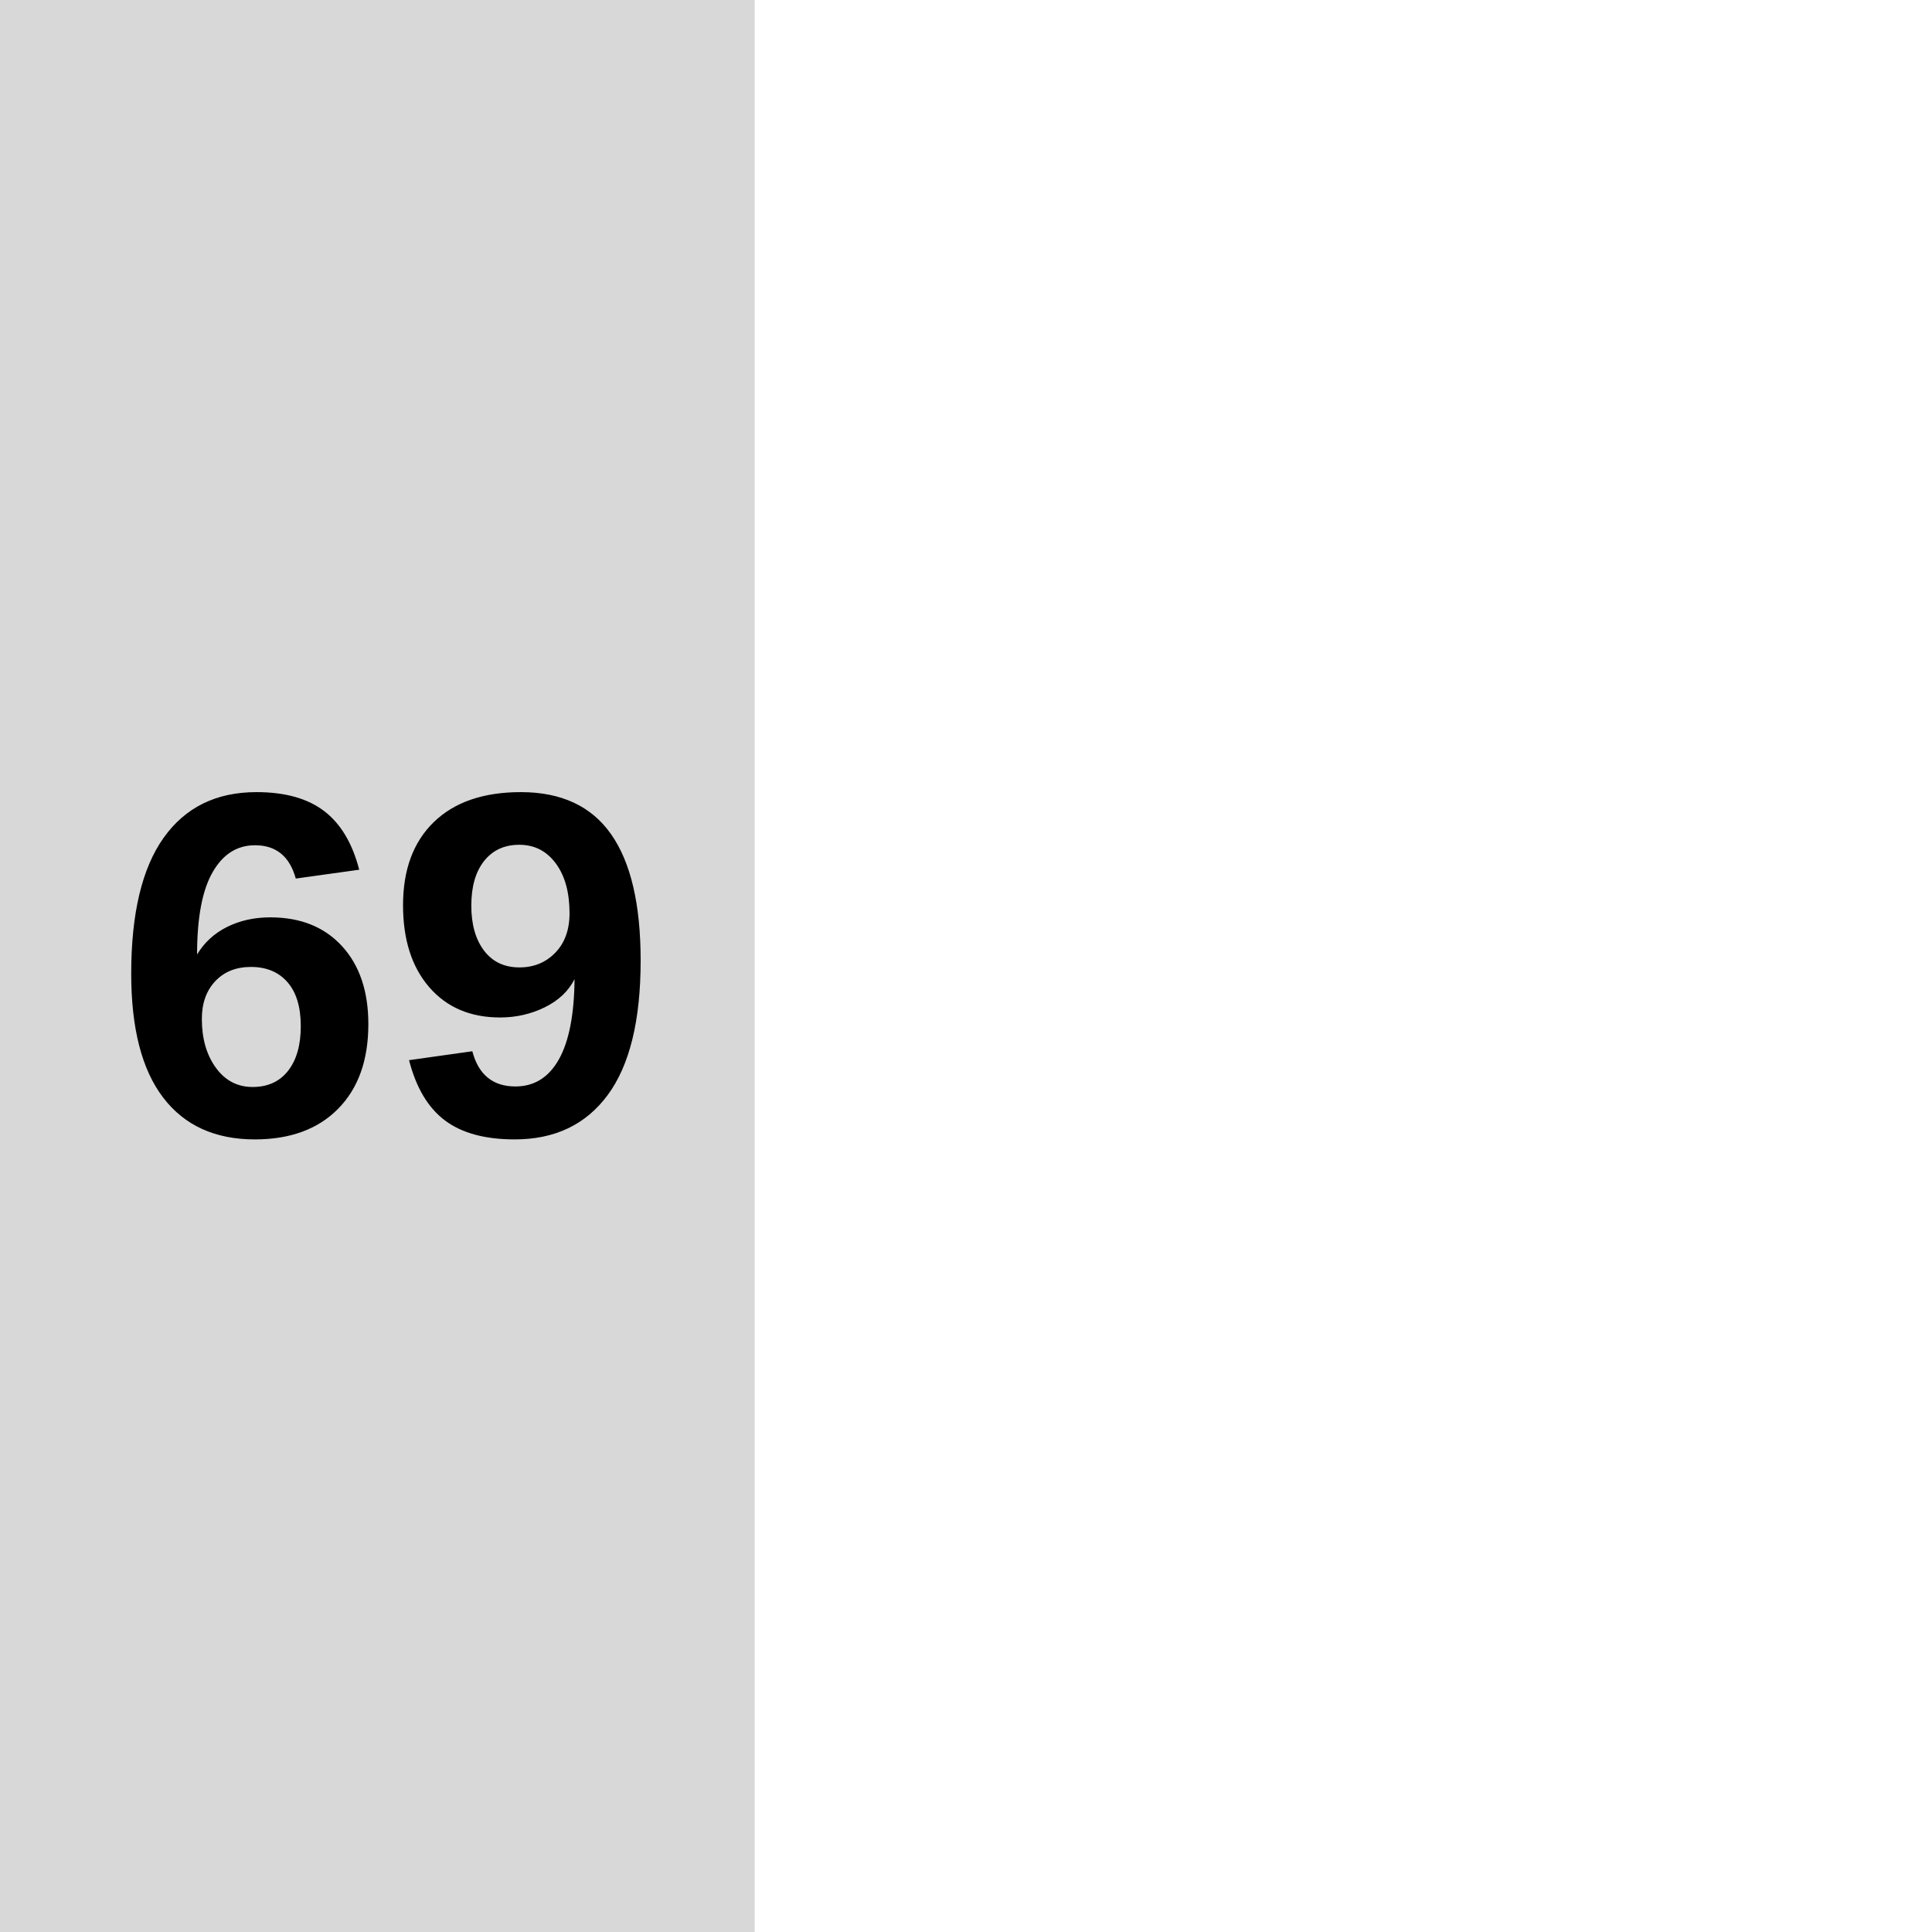
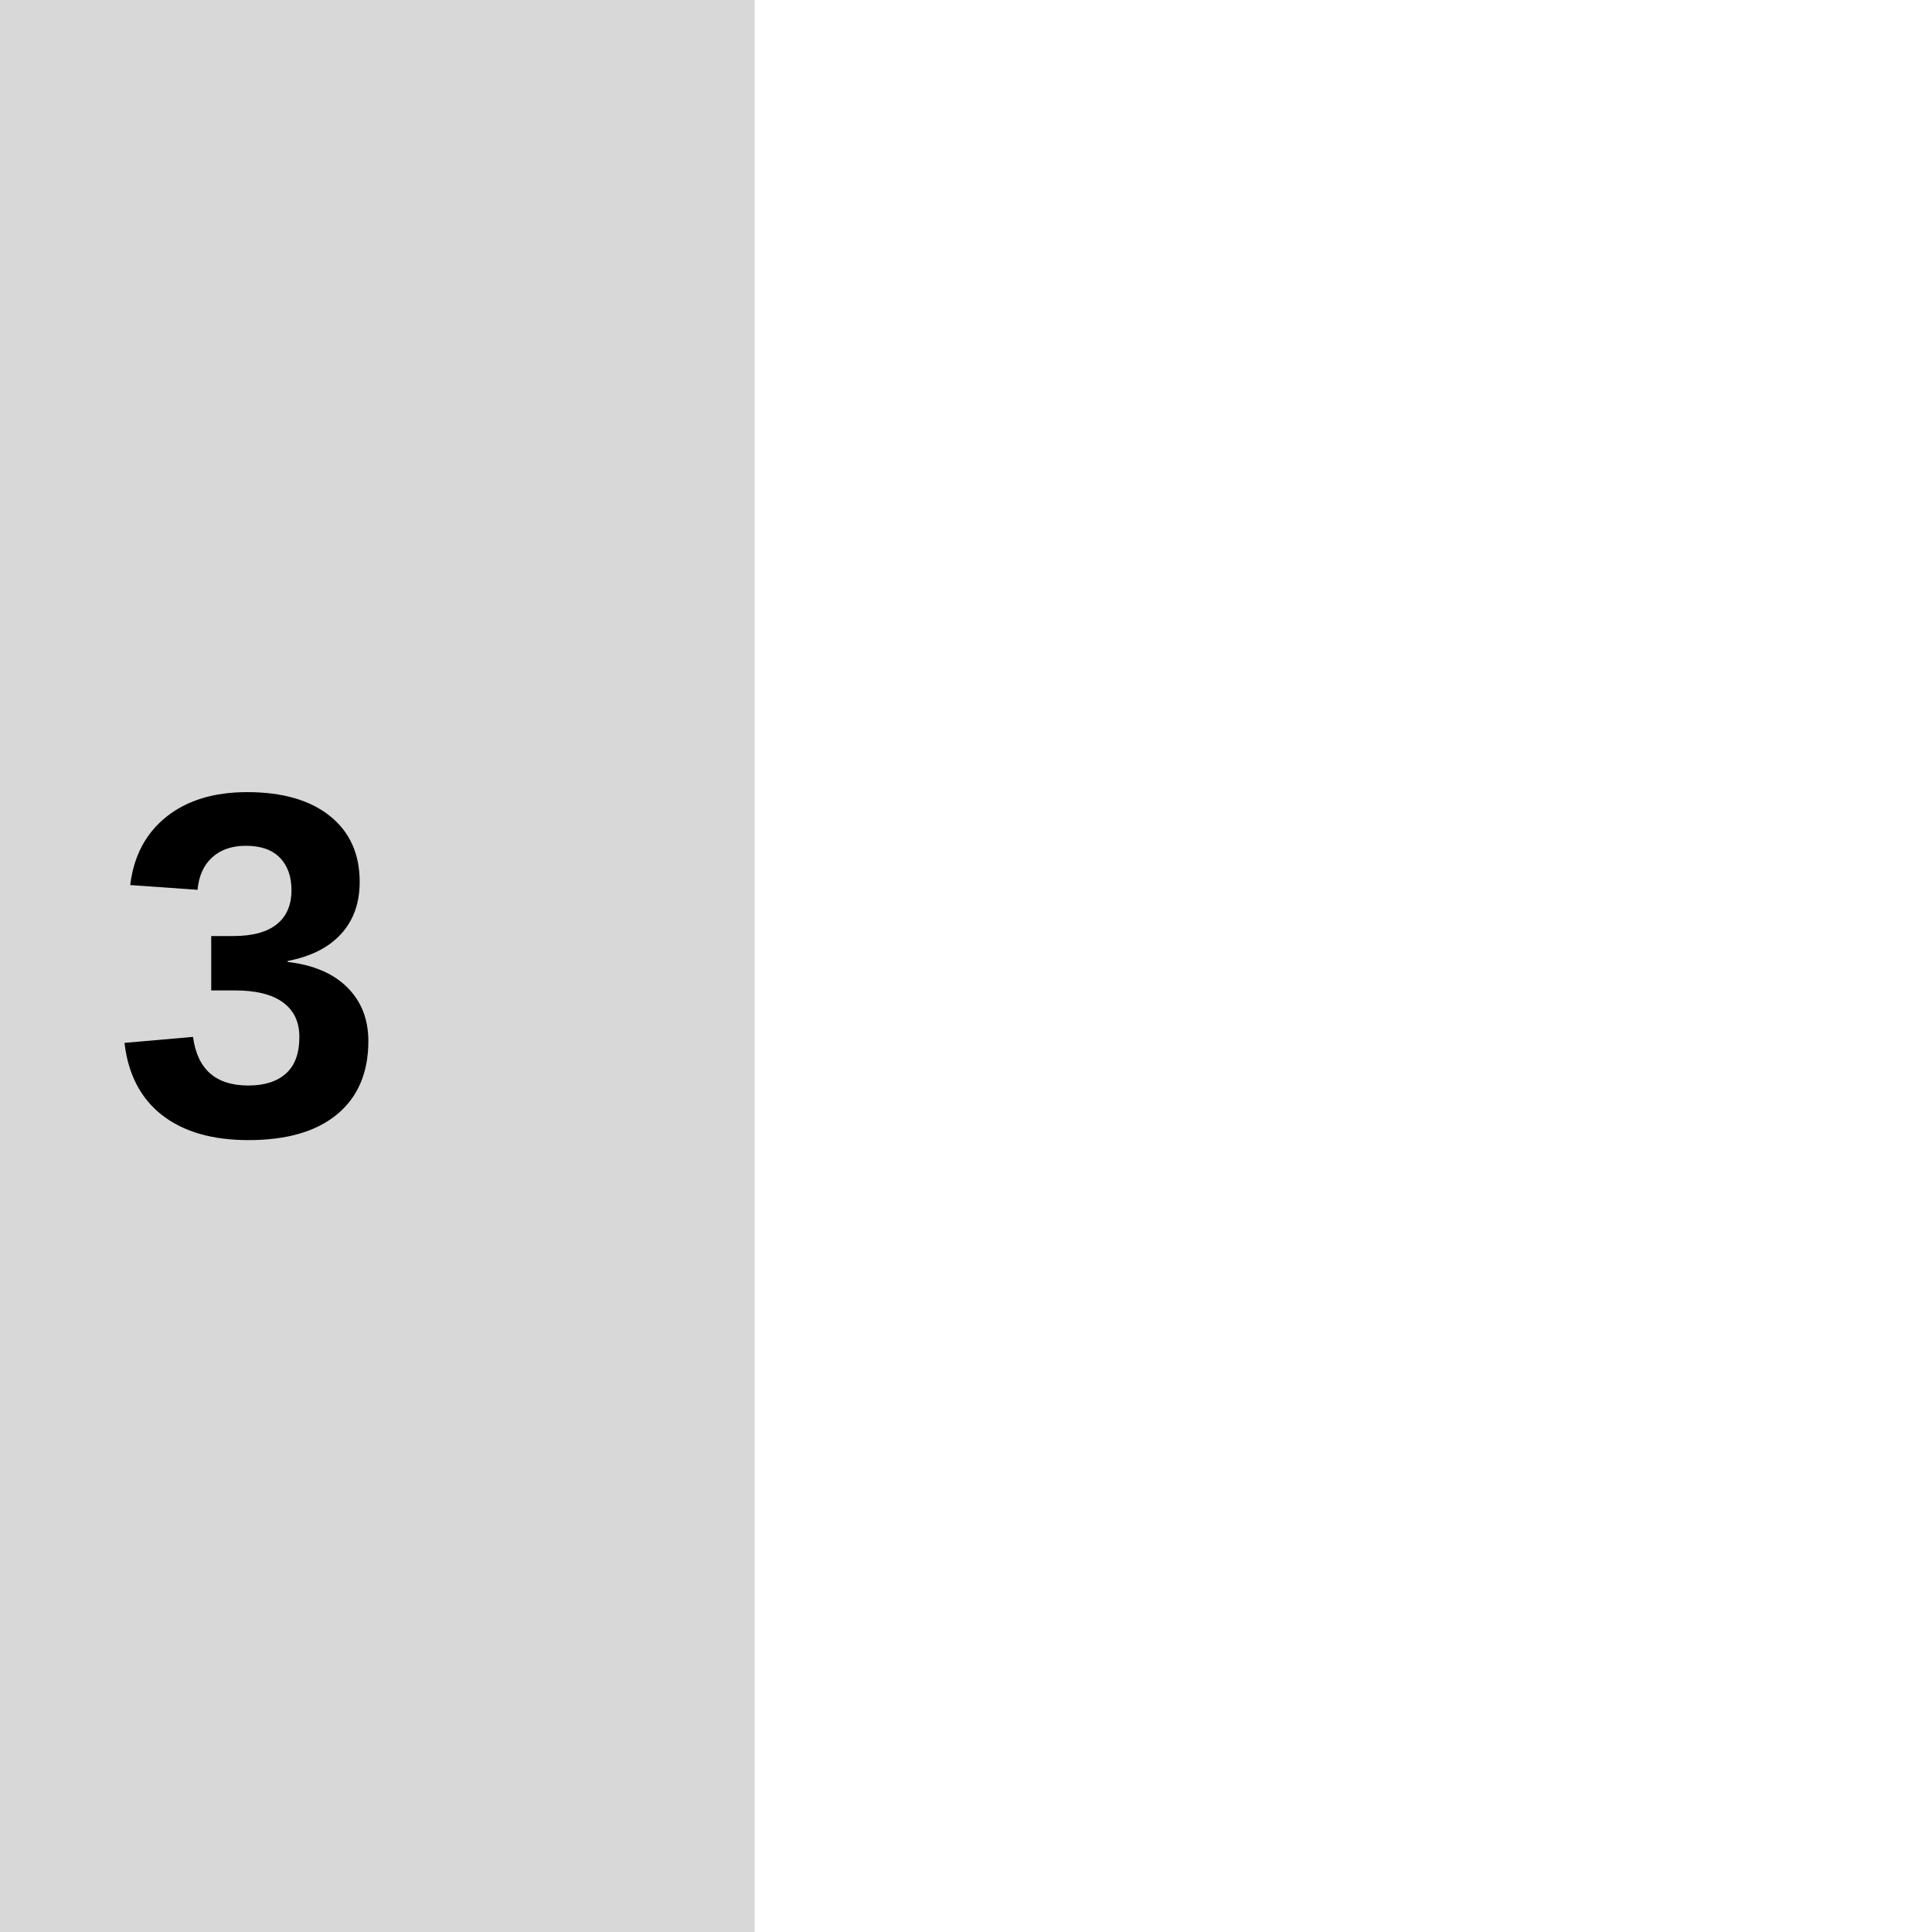
<svg xmlns="http://www.w3.org/2000/svg" xmlns:ns1="https://boxy-svg.com" viewBox="0 0 512 512" width="512px" height="512px">
  <defs>
    <ns1:export>
      <ns1:file format="svg" path="Unbetitelt.svg" />
    </ns1:export>
  </defs>
  <rect width="200" height="512" style="fill: rgb(216, 216, 216);" transform="matrix(1, 0, 0, 1, 5.684341886080802e-14, 0)" />
-   <text style="font-family: Arial, sans-serif; font-size: 130px; font-weight: 700; white-space: pre; stroke-width: 1;" x="30.007" y="300.686" transform="matrix(1, 0, 0, 1, 5.684341886080802e-14, 0)">69</text>
+   <text style="font-family: Arial, sans-serif; font-size: 130px; font-weight: 700; white-space: pre; stroke-width: 1;" x="30.007" y="300.686" transform="matrix(1, 0, 0, 1, 5.684341886080802e-14, 0)"> 3</text>
  <path d="M 341.162 324.724 C 349.531 333.092 363.122 333.092 371.49 324.724 L 478.609 217.605 C 486.978 209.236 486.978 195.645 478.609 187.277 C 470.241 178.908 456.65 178.908 448.281 187.277 L 356.293 279.265 L 264.305 187.343 C 255.936 178.975 242.345 178.975 233.977 187.343 C 225.608 195.712 225.608 209.303 233.977 217.672 L 341.095 324.79 L 341.162 324.724 Z" style="stroke-width: 1; fill: rgb(255, 255, 255);" />
</svg>
